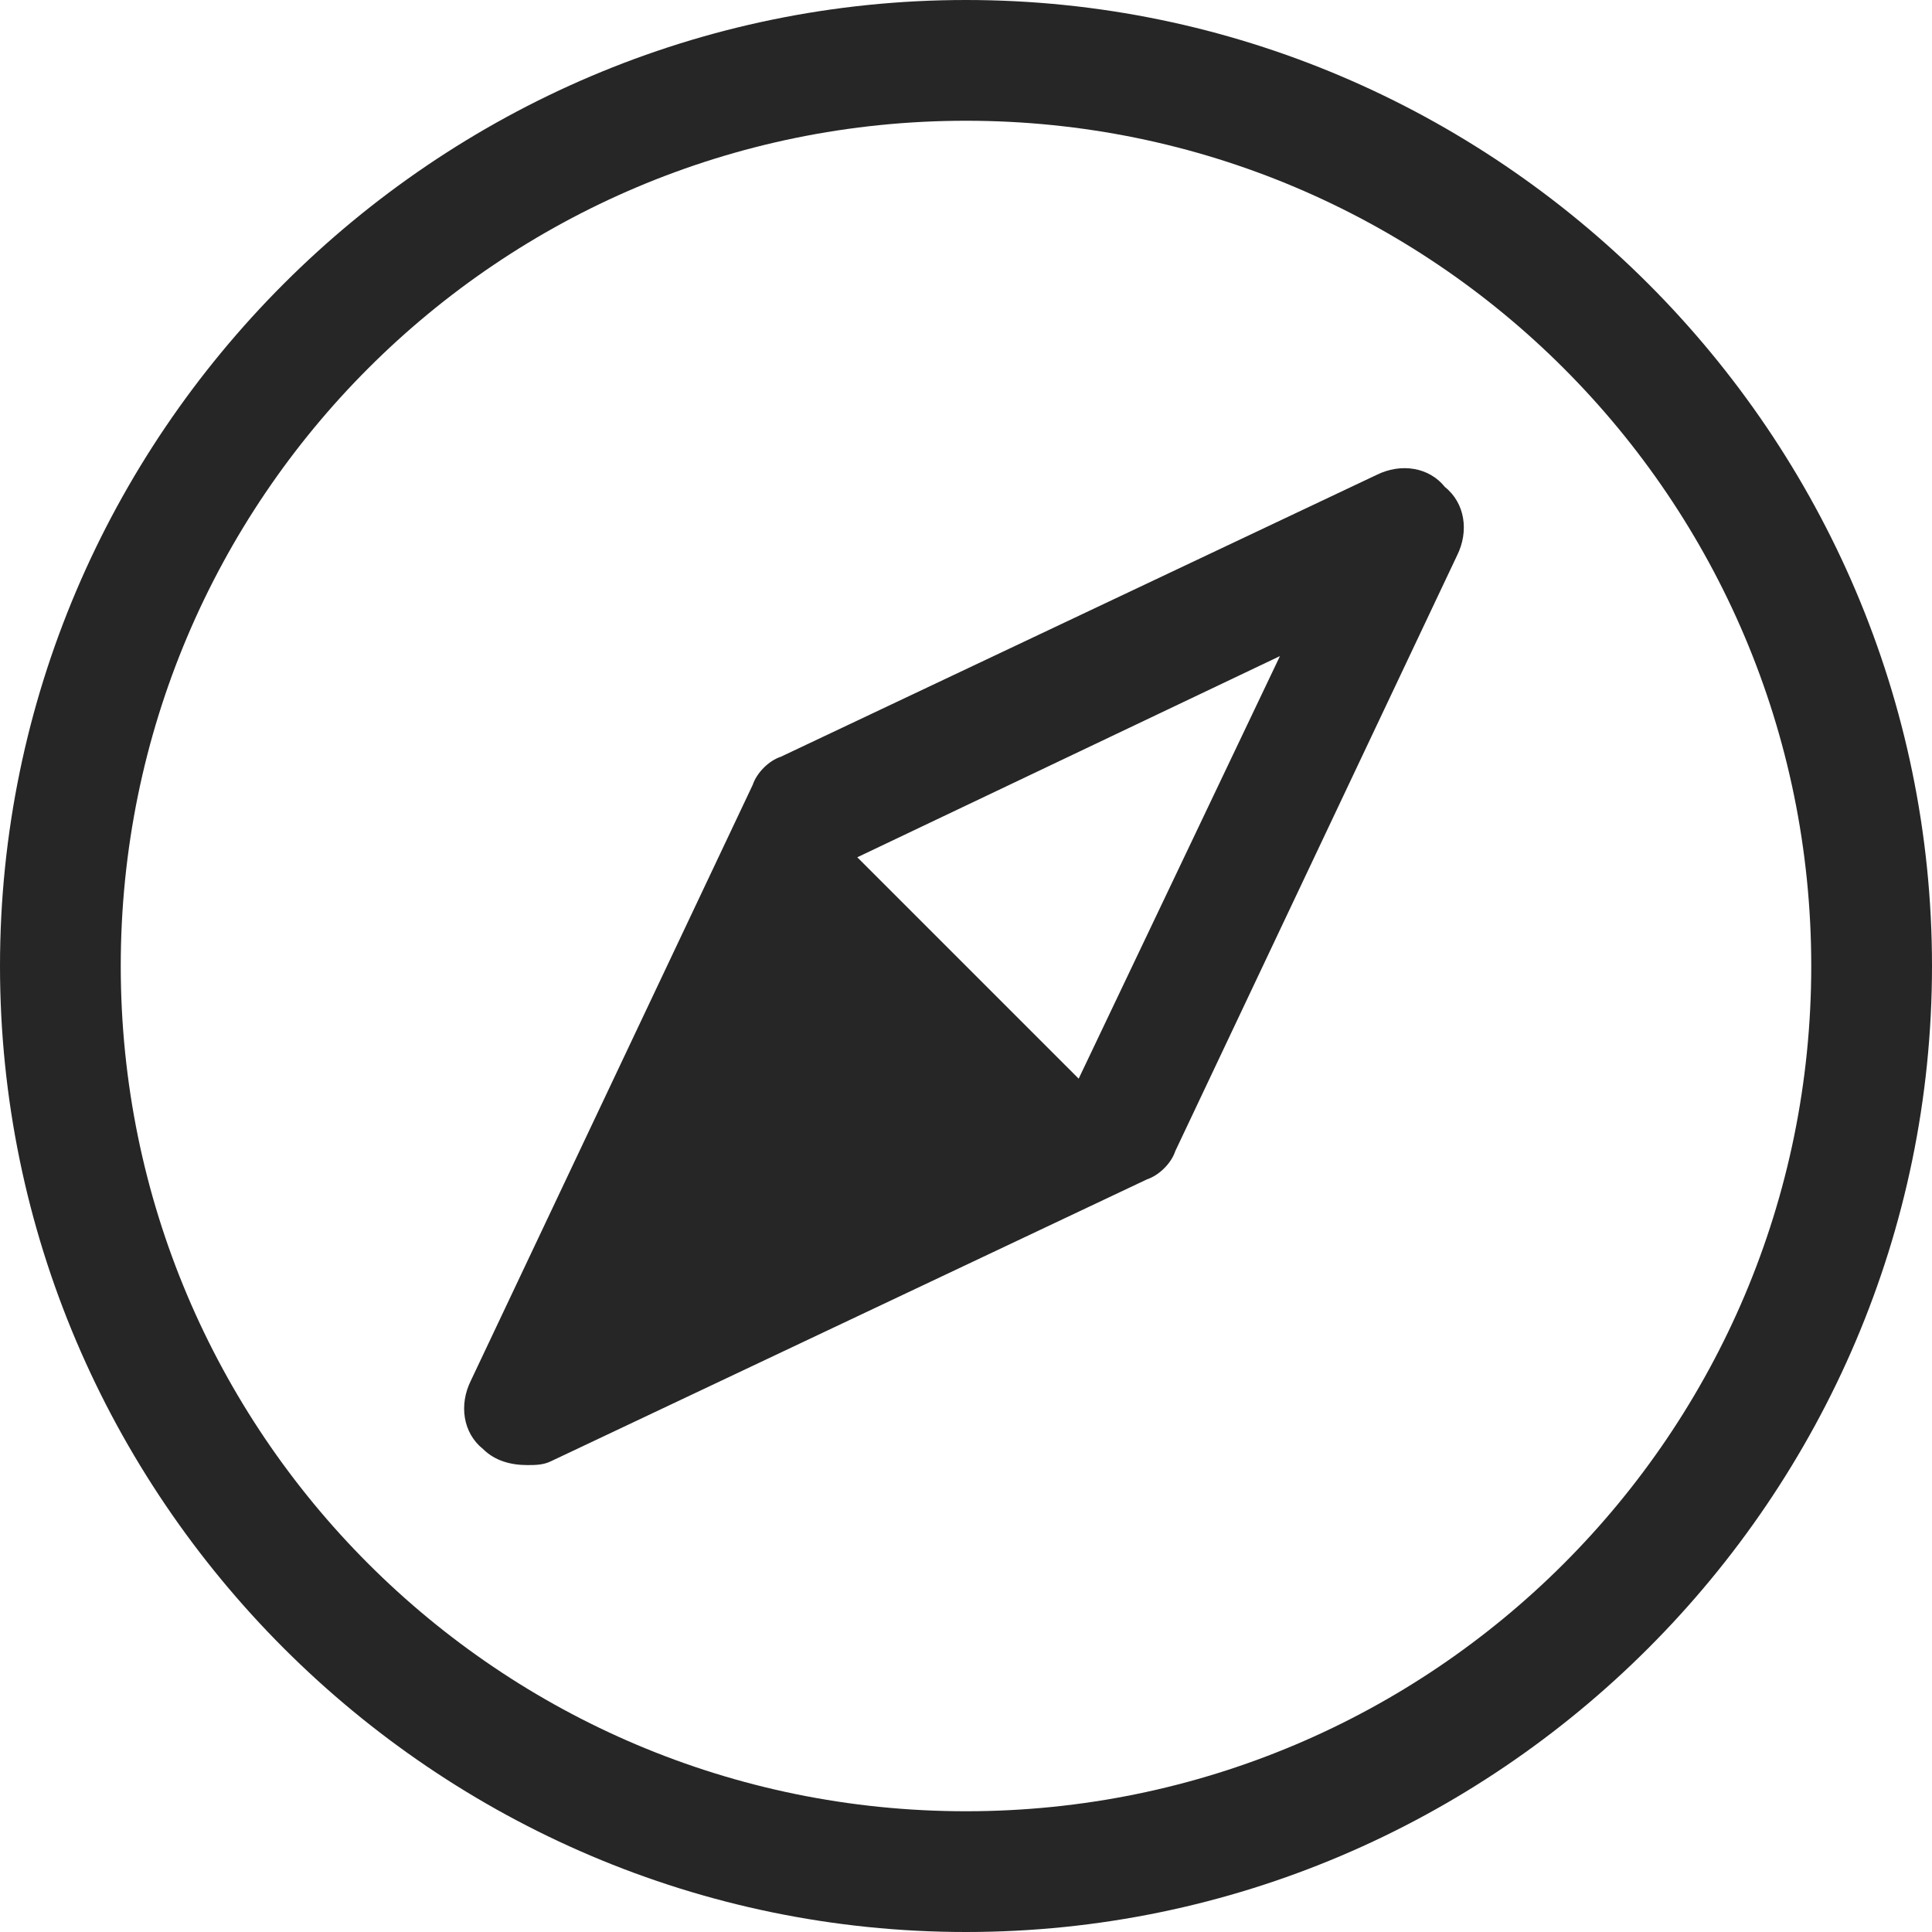
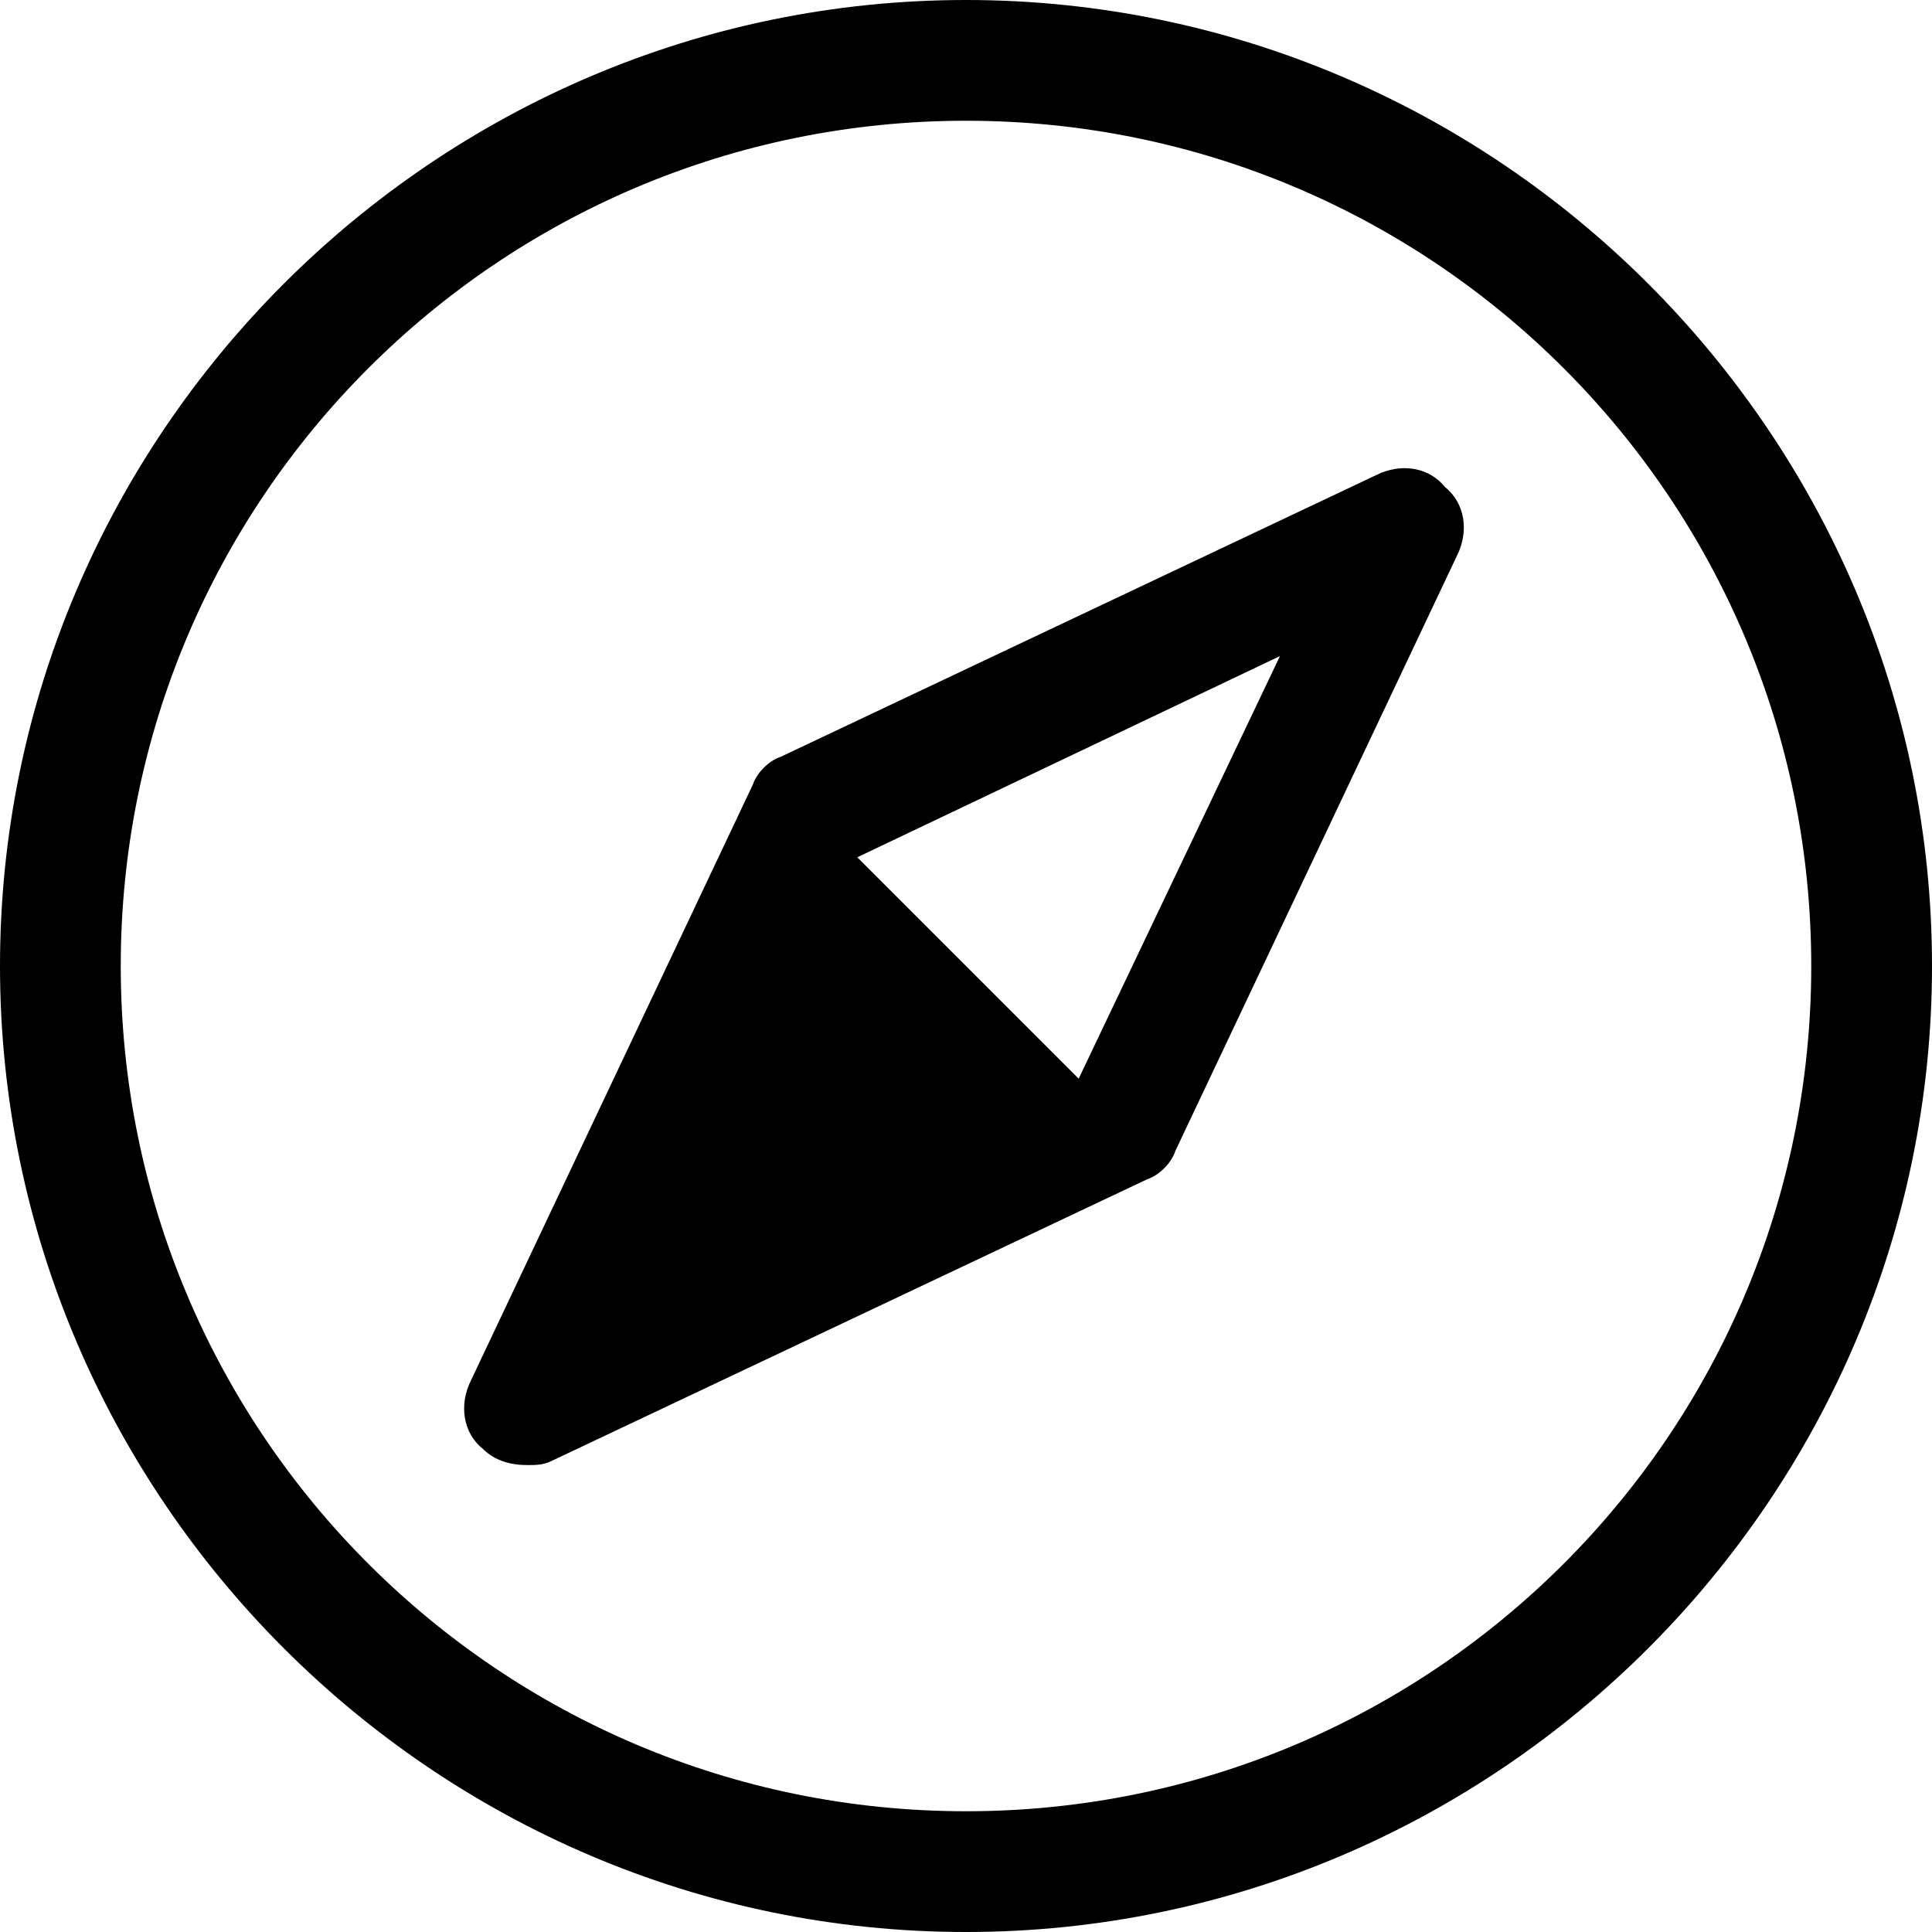
<svg xmlns="http://www.w3.org/2000/svg" width="22" height="22" viewBox="0 0 22 22" fill="currentColor">
  <g clip-path="url(#clip0_2_54)">
-     <path fill-rule="evenodd" clip-rule="evenodd" d="M11 0C4.95 0 0 4.95 0 11C0 17.05 4.95 22 11 22C17.05 22 22 17.05 22 11C22 4.95 17.05 0 11 0ZM11 20.625C5.683 20.625 1.375 16.317 1.375 11C1.375 5.683 5.683 1.375 11 1.375C16.317 1.375 20.625 5.683 20.625 11C20.625 16.317 16.317 20.625 11 20.625ZM15.675 5.408L8.892 8.617C8.754 8.662 8.617 8.8 8.571 8.938L5.362 15.721C5.225 15.996 5.271 16.317 5.5 16.5C5.638 16.637 5.821 16.683 6.004 16.683C6.096 16.683 6.188 16.683 6.279 16.637L13.062 13.429C13.2 13.383 13.338 13.246 13.383 13.108L16.592 6.325C16.729 6.05 16.683 5.729 16.454 5.546C16.271 5.317 15.95 5.271 15.675 5.408ZM12.283 12.283L9.762 9.762L14.575 7.471L12.283 12.283Z" fill="#262626" />
+     <path fill-rule="evenodd" clip-rule="evenodd" d="M11 0C4.95 0 0 4.95 0 11C0 17.05 4.95 22 11 22C17.05 22 22 17.05 22 11C22 4.95 17.05 0 11 0ZM11 20.625C5.683 20.625 1.375 16.317 1.375 11C1.375 5.683 5.683 1.375 11 1.375C16.317 1.375 20.625 5.683 20.625 11C20.625 16.317 16.317 20.625 11 20.625ZM15.675 5.408L8.892 8.617C8.754 8.662 8.617 8.8 8.571 8.938L5.362 15.721C5.225 15.996 5.271 16.317 5.5 16.5C5.638 16.637 5.821 16.683 6.004 16.683C6.096 16.683 6.188 16.683 6.279 16.637L13.062 13.429C13.2 13.383 13.338 13.246 13.383 13.108L16.592 6.325C16.729 6.05 16.683 5.729 16.454 5.546C16.271 5.317 15.95 5.271 15.675 5.408ZM12.283 12.283L9.762 9.762L14.575 7.471L12.283 12.283Z" fill="currentColor" />
  </g>
  <defs>
    <clipPath id="clip0_2_54">
      <rect width="22" height="22" fill="currentColor" />
    </clipPath>
  </defs>
</svg>
